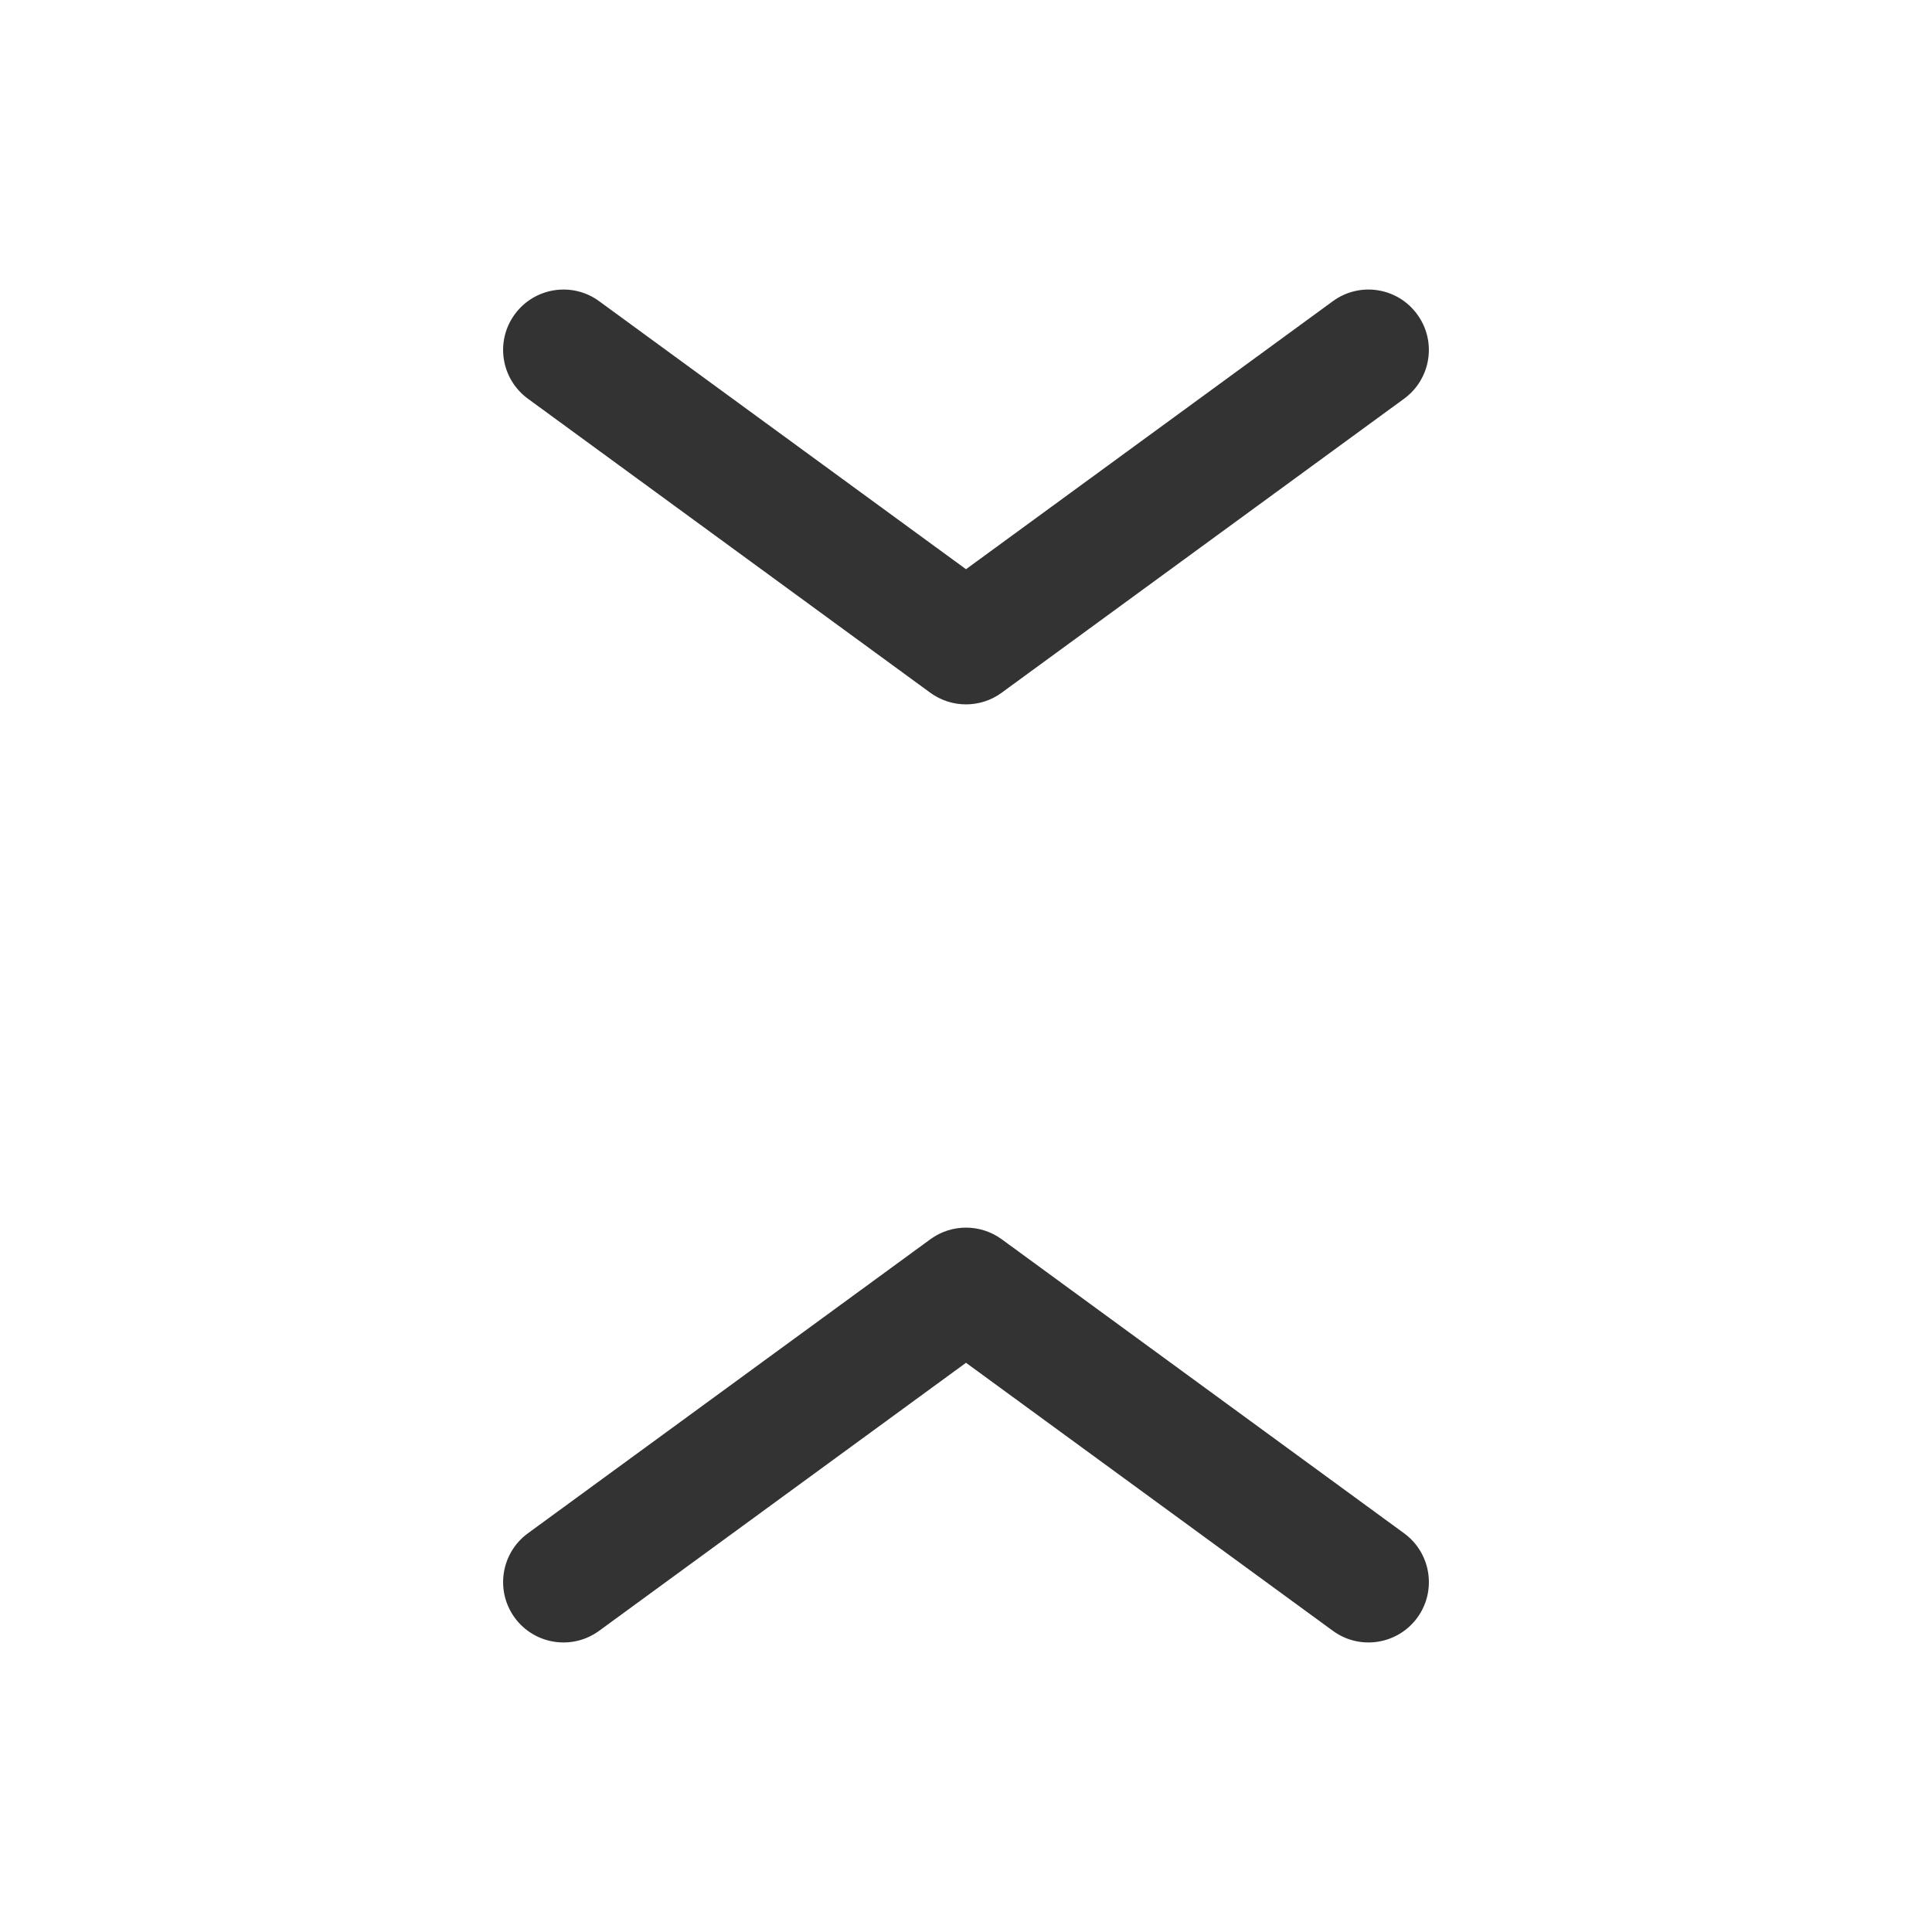
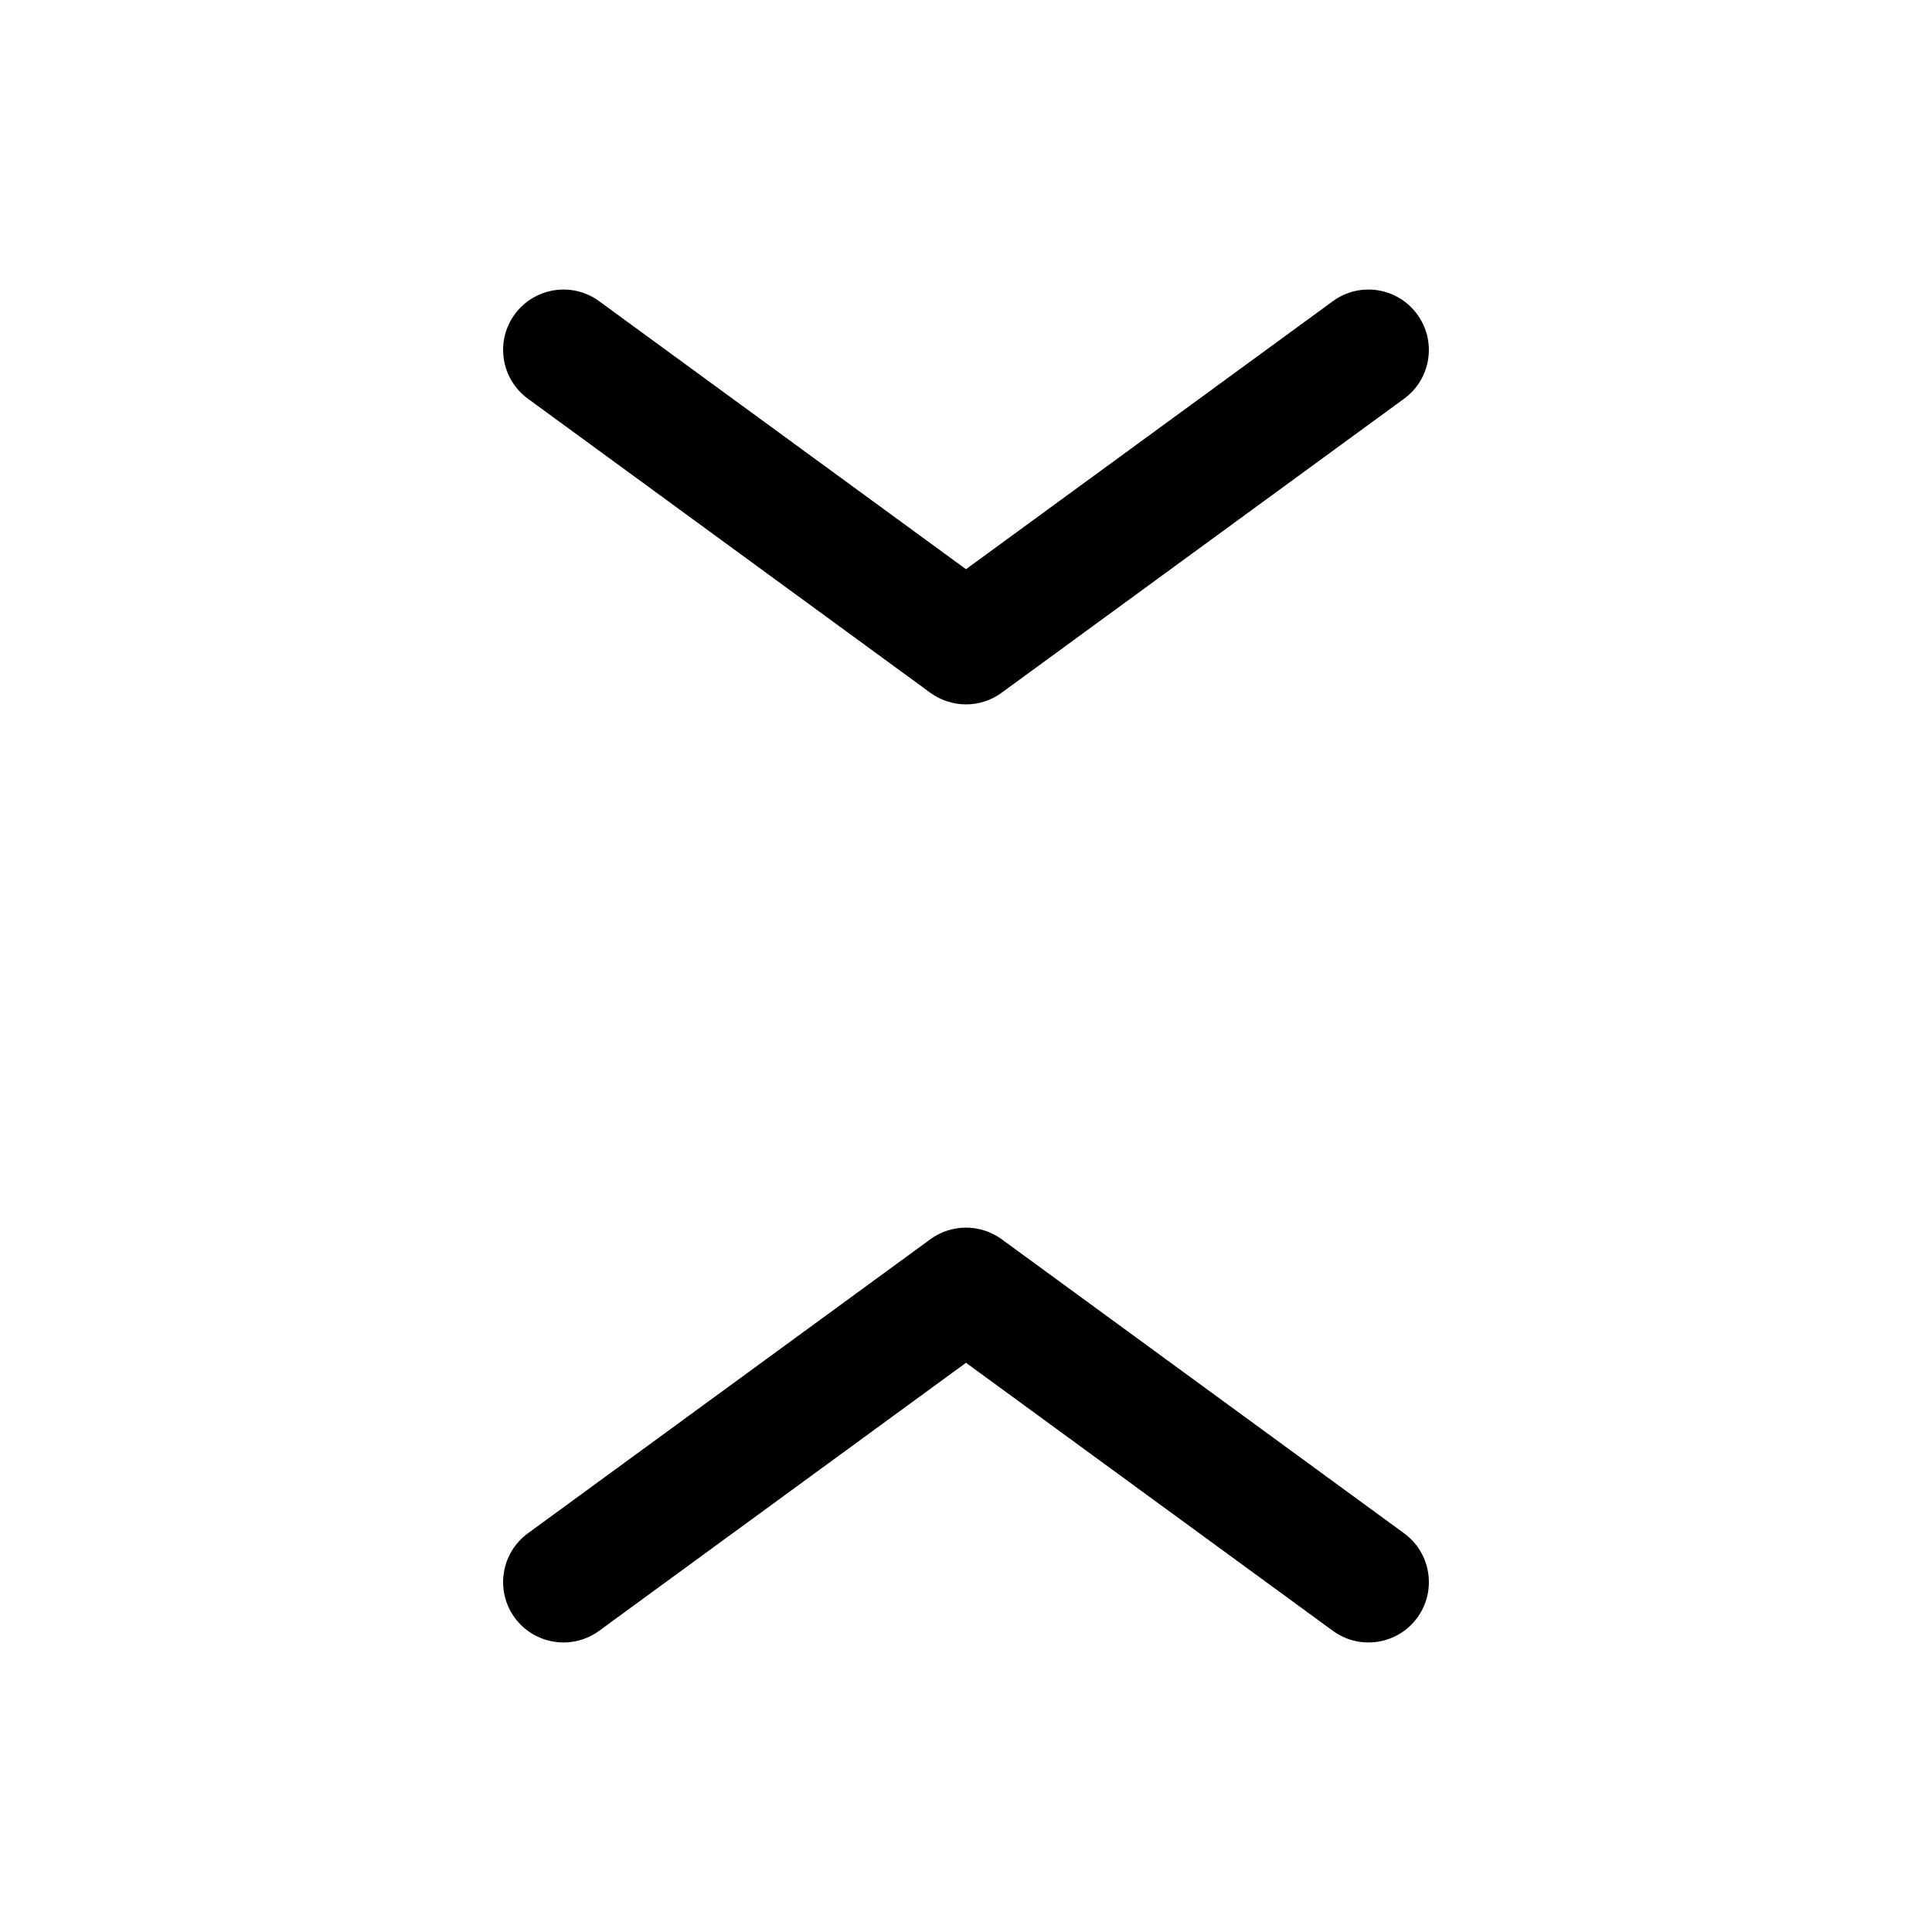
- <svg xmlns="http://www.w3.org/2000/svg" width="24" height="24" viewBox="0 0 24 24" fill="none">
-   <path fill-rule="evenodd" clip-rule="evenodd" d="M11.558 15.394C11.821 15.202 12.179 15.202 12.443 15.394L17.442 19.047C17.777 19.292 17.85 19.761 17.606 20.096C17.361 20.43 16.892 20.503 16.558 20.259L12 16.929L7.442 20.259C7.108 20.503 6.639 20.43 6.394 20.096C6.15 19.761 6.223 19.292 6.558 19.047L11.558 15.394Z" fill="#333333" />
-   <path fill-rule="evenodd" clip-rule="evenodd" d="M12.442 8.606C12.179 8.798 11.821 8.798 11.557 8.606L6.558 4.953C6.223 4.708 6.15 4.239 6.394 3.905C6.639 3.57 7.108 3.497 7.442 3.741L12 7.071L16.558 3.741C16.892 3.497 17.361 3.57 17.605 3.905C17.85 4.239 17.777 4.708 17.442 4.953L12.442 8.606Z" fill="#333333" />
+ <svg xmlns="http://www.w3.org/2000/svg" width="24" height="24" fill="none" viewBox="0 0 24 24">
+   <path fill-rule="evenodd" clip-rule="evenodd" d="M11.558 15.394C11.821 15.202 12.179 15.202 12.443 15.394L17.442 19.047C17.777 19.292 17.85 19.761 17.606 20.096C17.361 20.43 16.892 20.503 16.558 20.259L12 16.929L7.442 20.259C7.108 20.503 6.639 20.43 6.394 20.096C6.15 19.761 6.223 19.292 6.558 19.047L11.558 15.394Z" fill="currentColor" />
+   <path fill-rule="evenodd" clip-rule="evenodd" d="M12.442 8.606C12.179 8.798 11.821 8.798 11.557 8.606L6.558 4.953C6.223 4.708 6.15 4.239 6.394 3.905C6.639 3.57 7.108 3.497 7.442 3.741L12 7.071L16.558 3.741C16.892 3.497 17.361 3.57 17.605 3.905C17.85 4.239 17.777 4.708 17.442 4.953L12.442 8.606Z" fill="currentColor" />
</svg>
